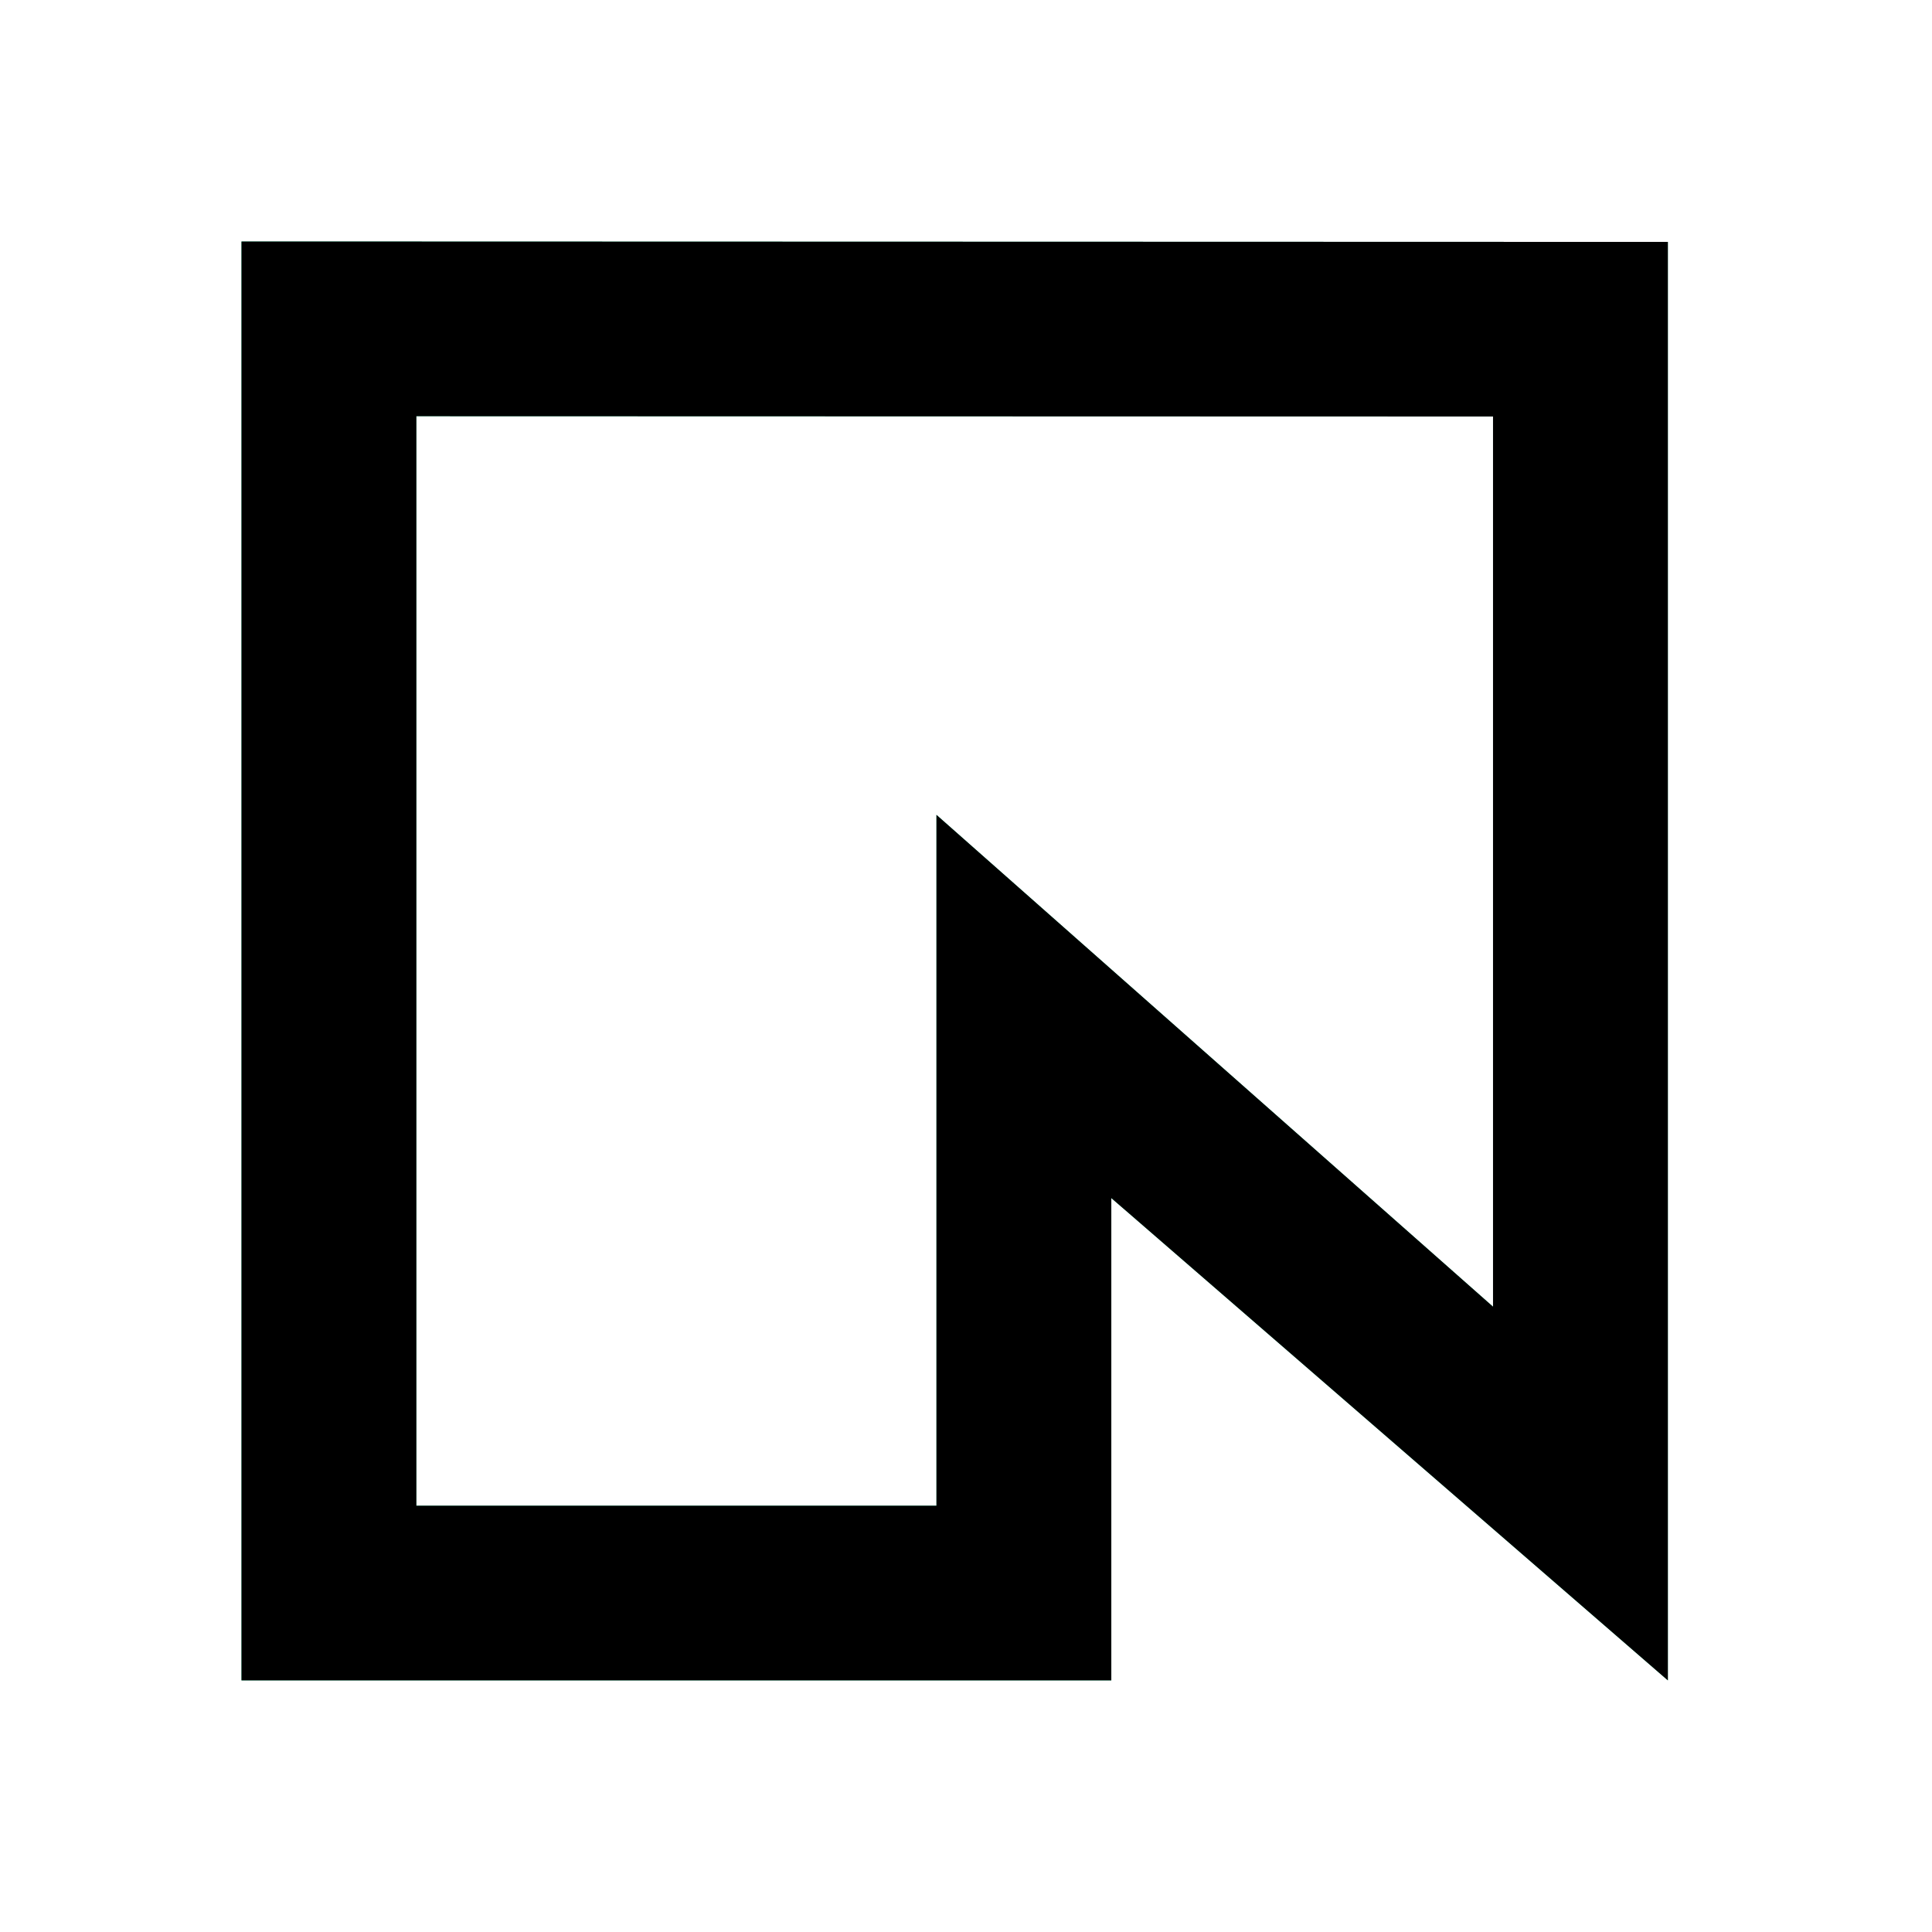
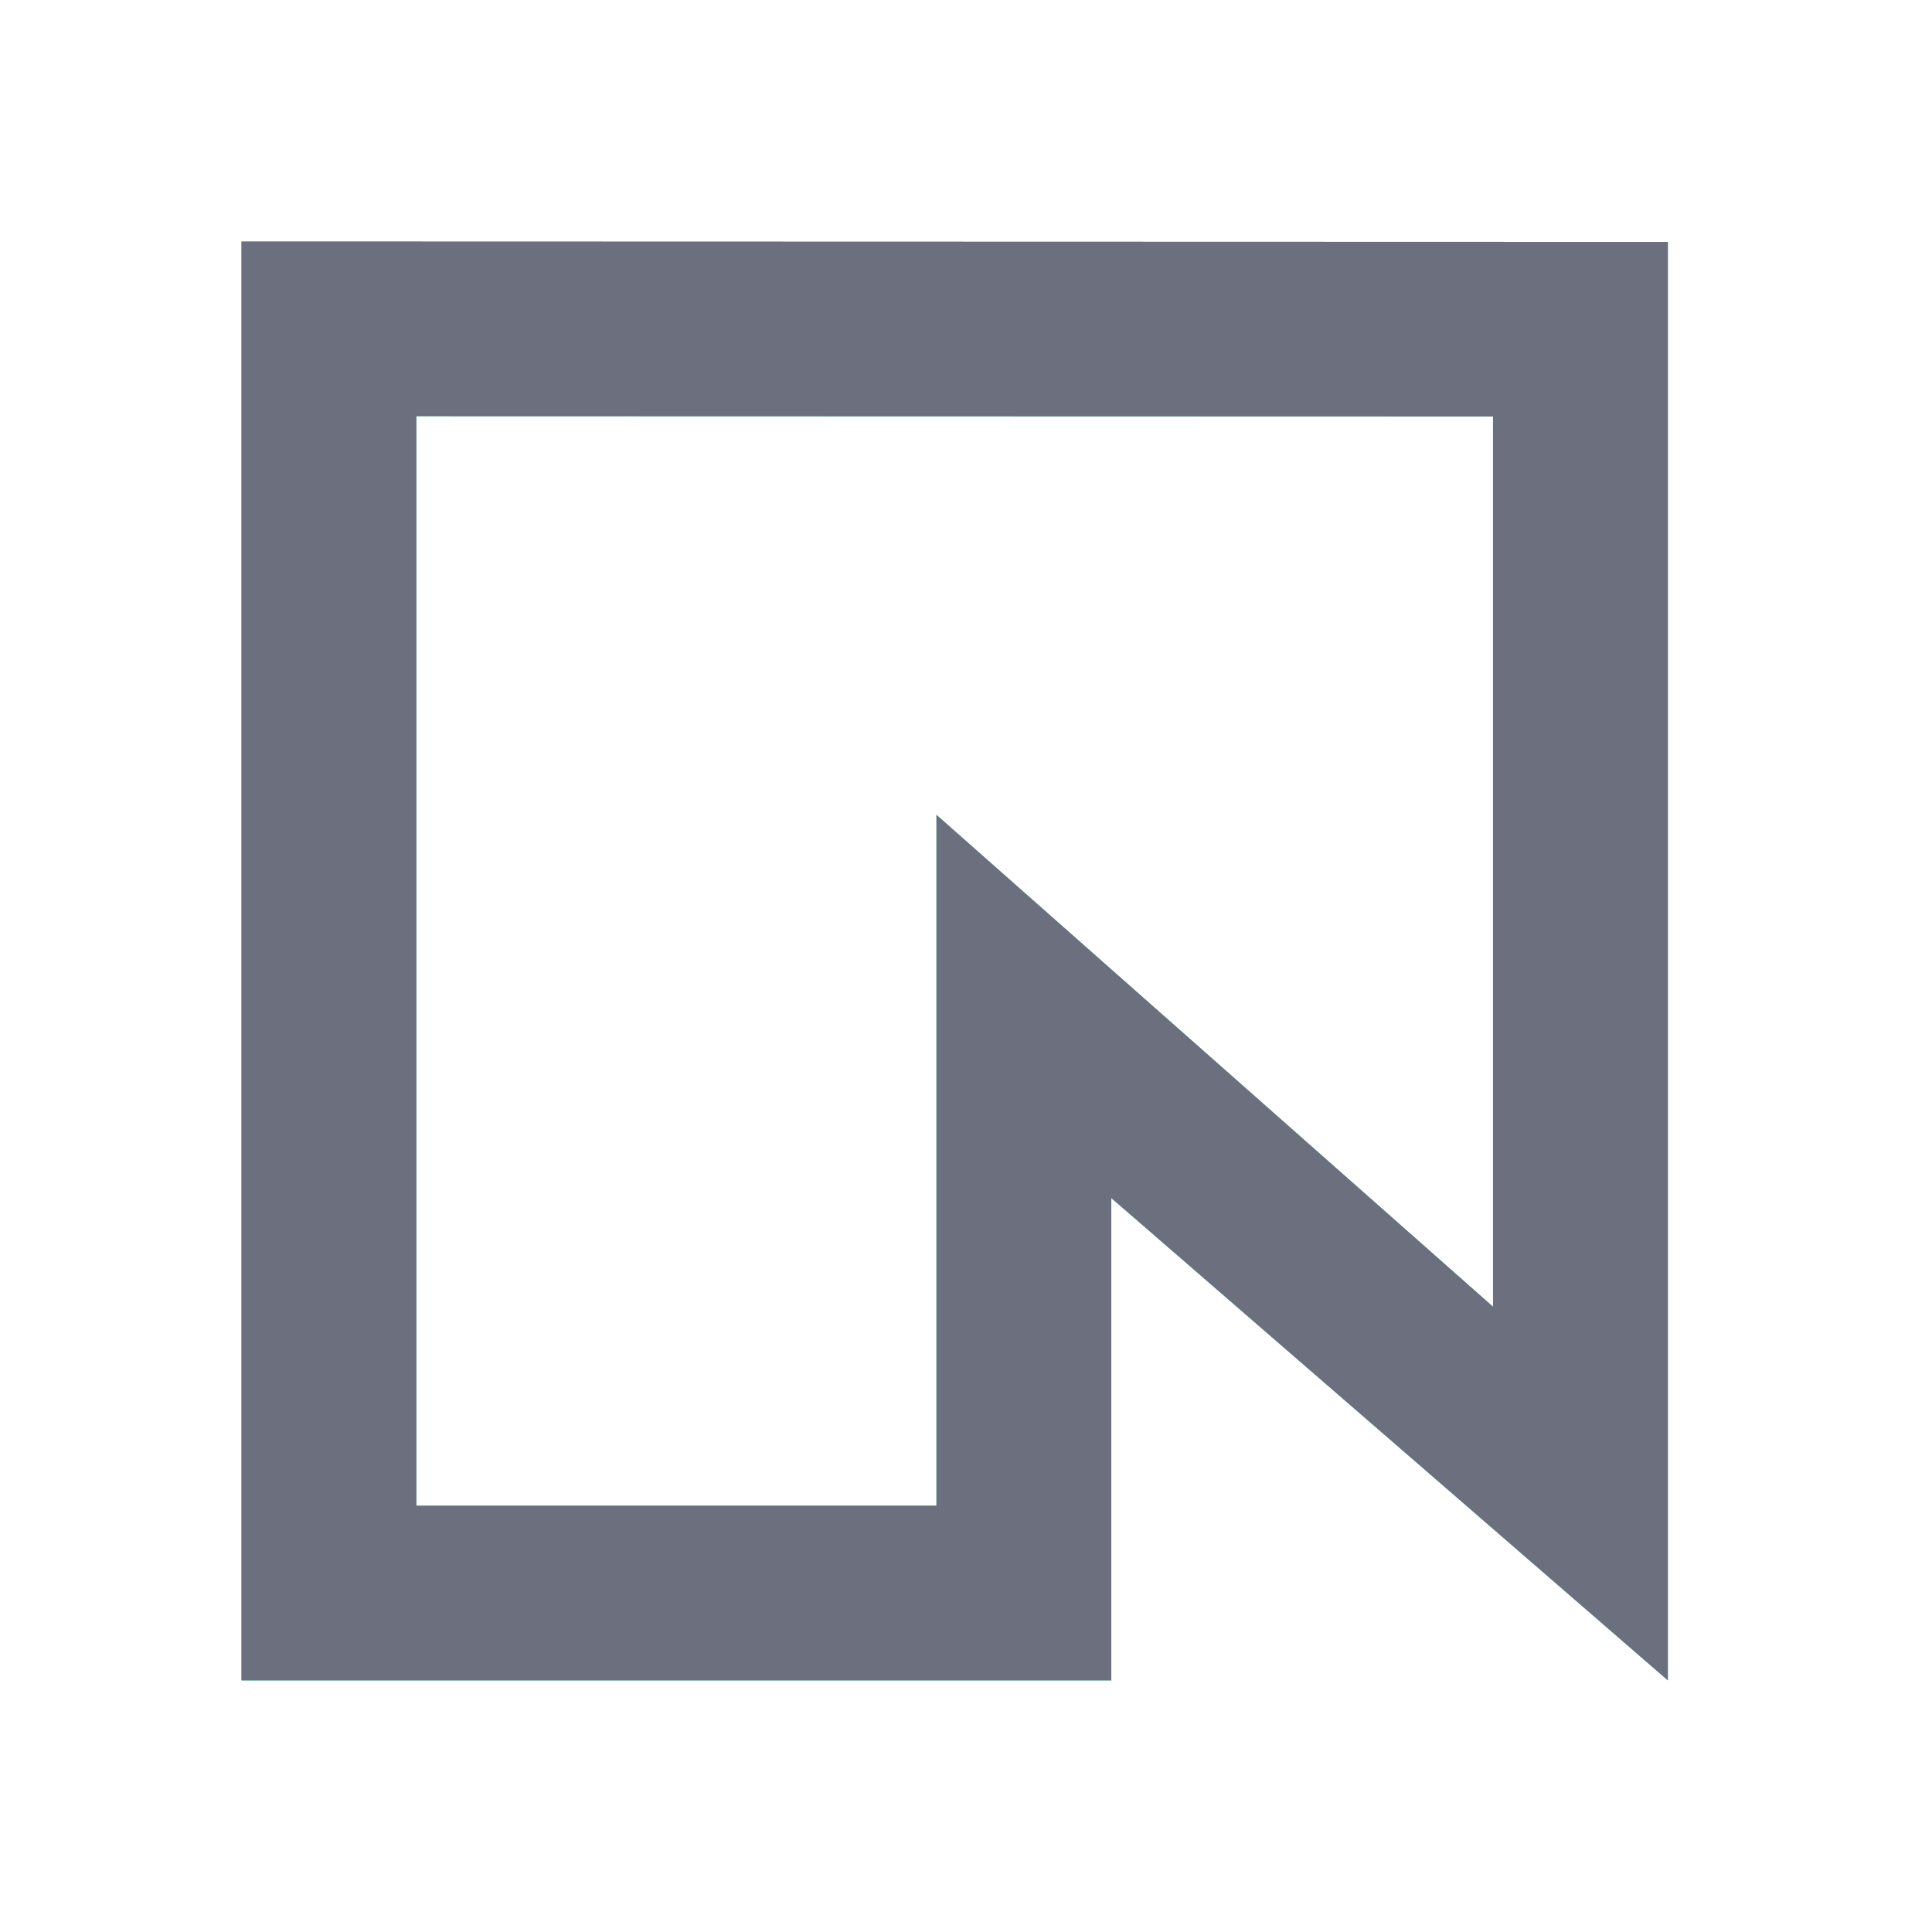
<svg xmlns="http://www.w3.org/2000/svg" width="13" height="13" viewBox="0 0 64 64" fill="none">
  <g transform="translate(8 8) scale(0.75)">
    <path d="M63 0.018V63.553L38.418 42.25V63.553H0V0L63 0.018ZM7.723 55.839H30.695V25.324L55.278 47.048V7.729L7.723 7.716V55.839Z" fill="#34D59A" />
-     <path d="M63 0.018V63.553L38.418 42.25V63.553H0V0L63 0.018ZM7.723 55.839H30.695V25.324L55.278 47.048V7.729L7.723 7.716V55.839Z" fill="black" />
+     <path d="M63 0.018V63.553L38.418 42.25V63.553H0V0L63 0.018ZM7.723 55.839H30.695V25.324L55.278 47.048V7.729L7.723 7.716V55.839Z" fill="#6C707E" />
  </g>
</svg>
